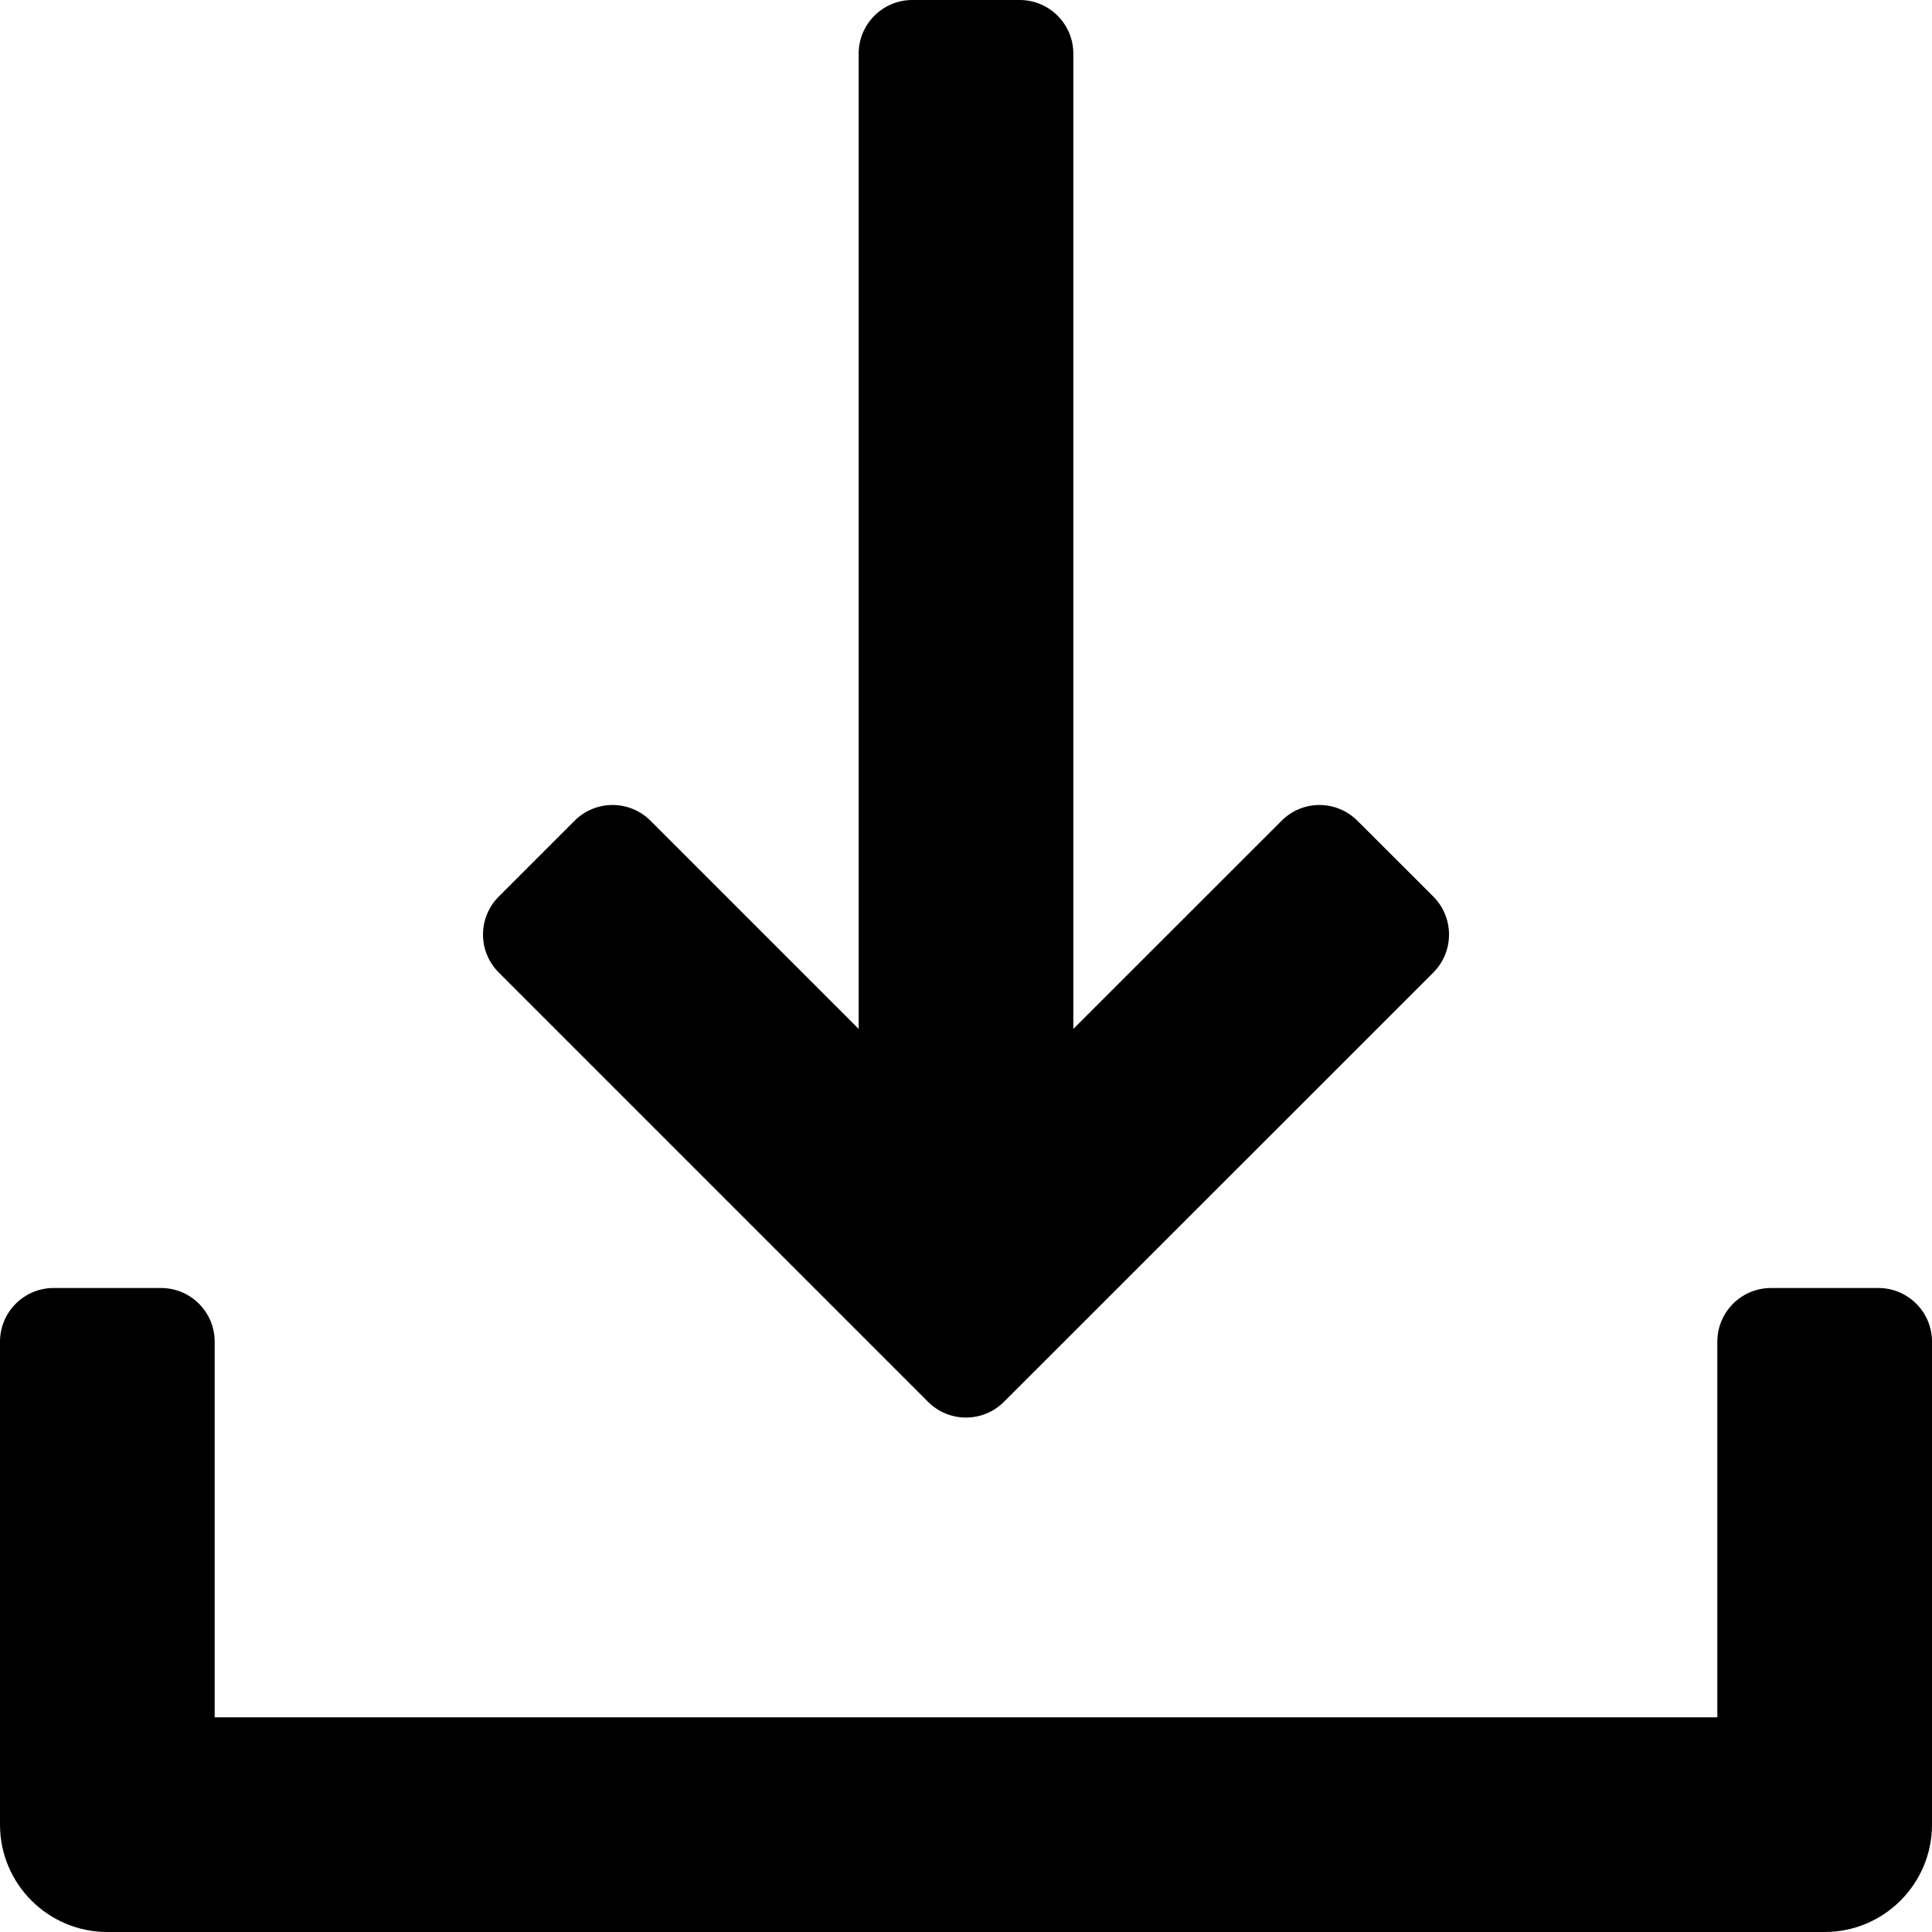
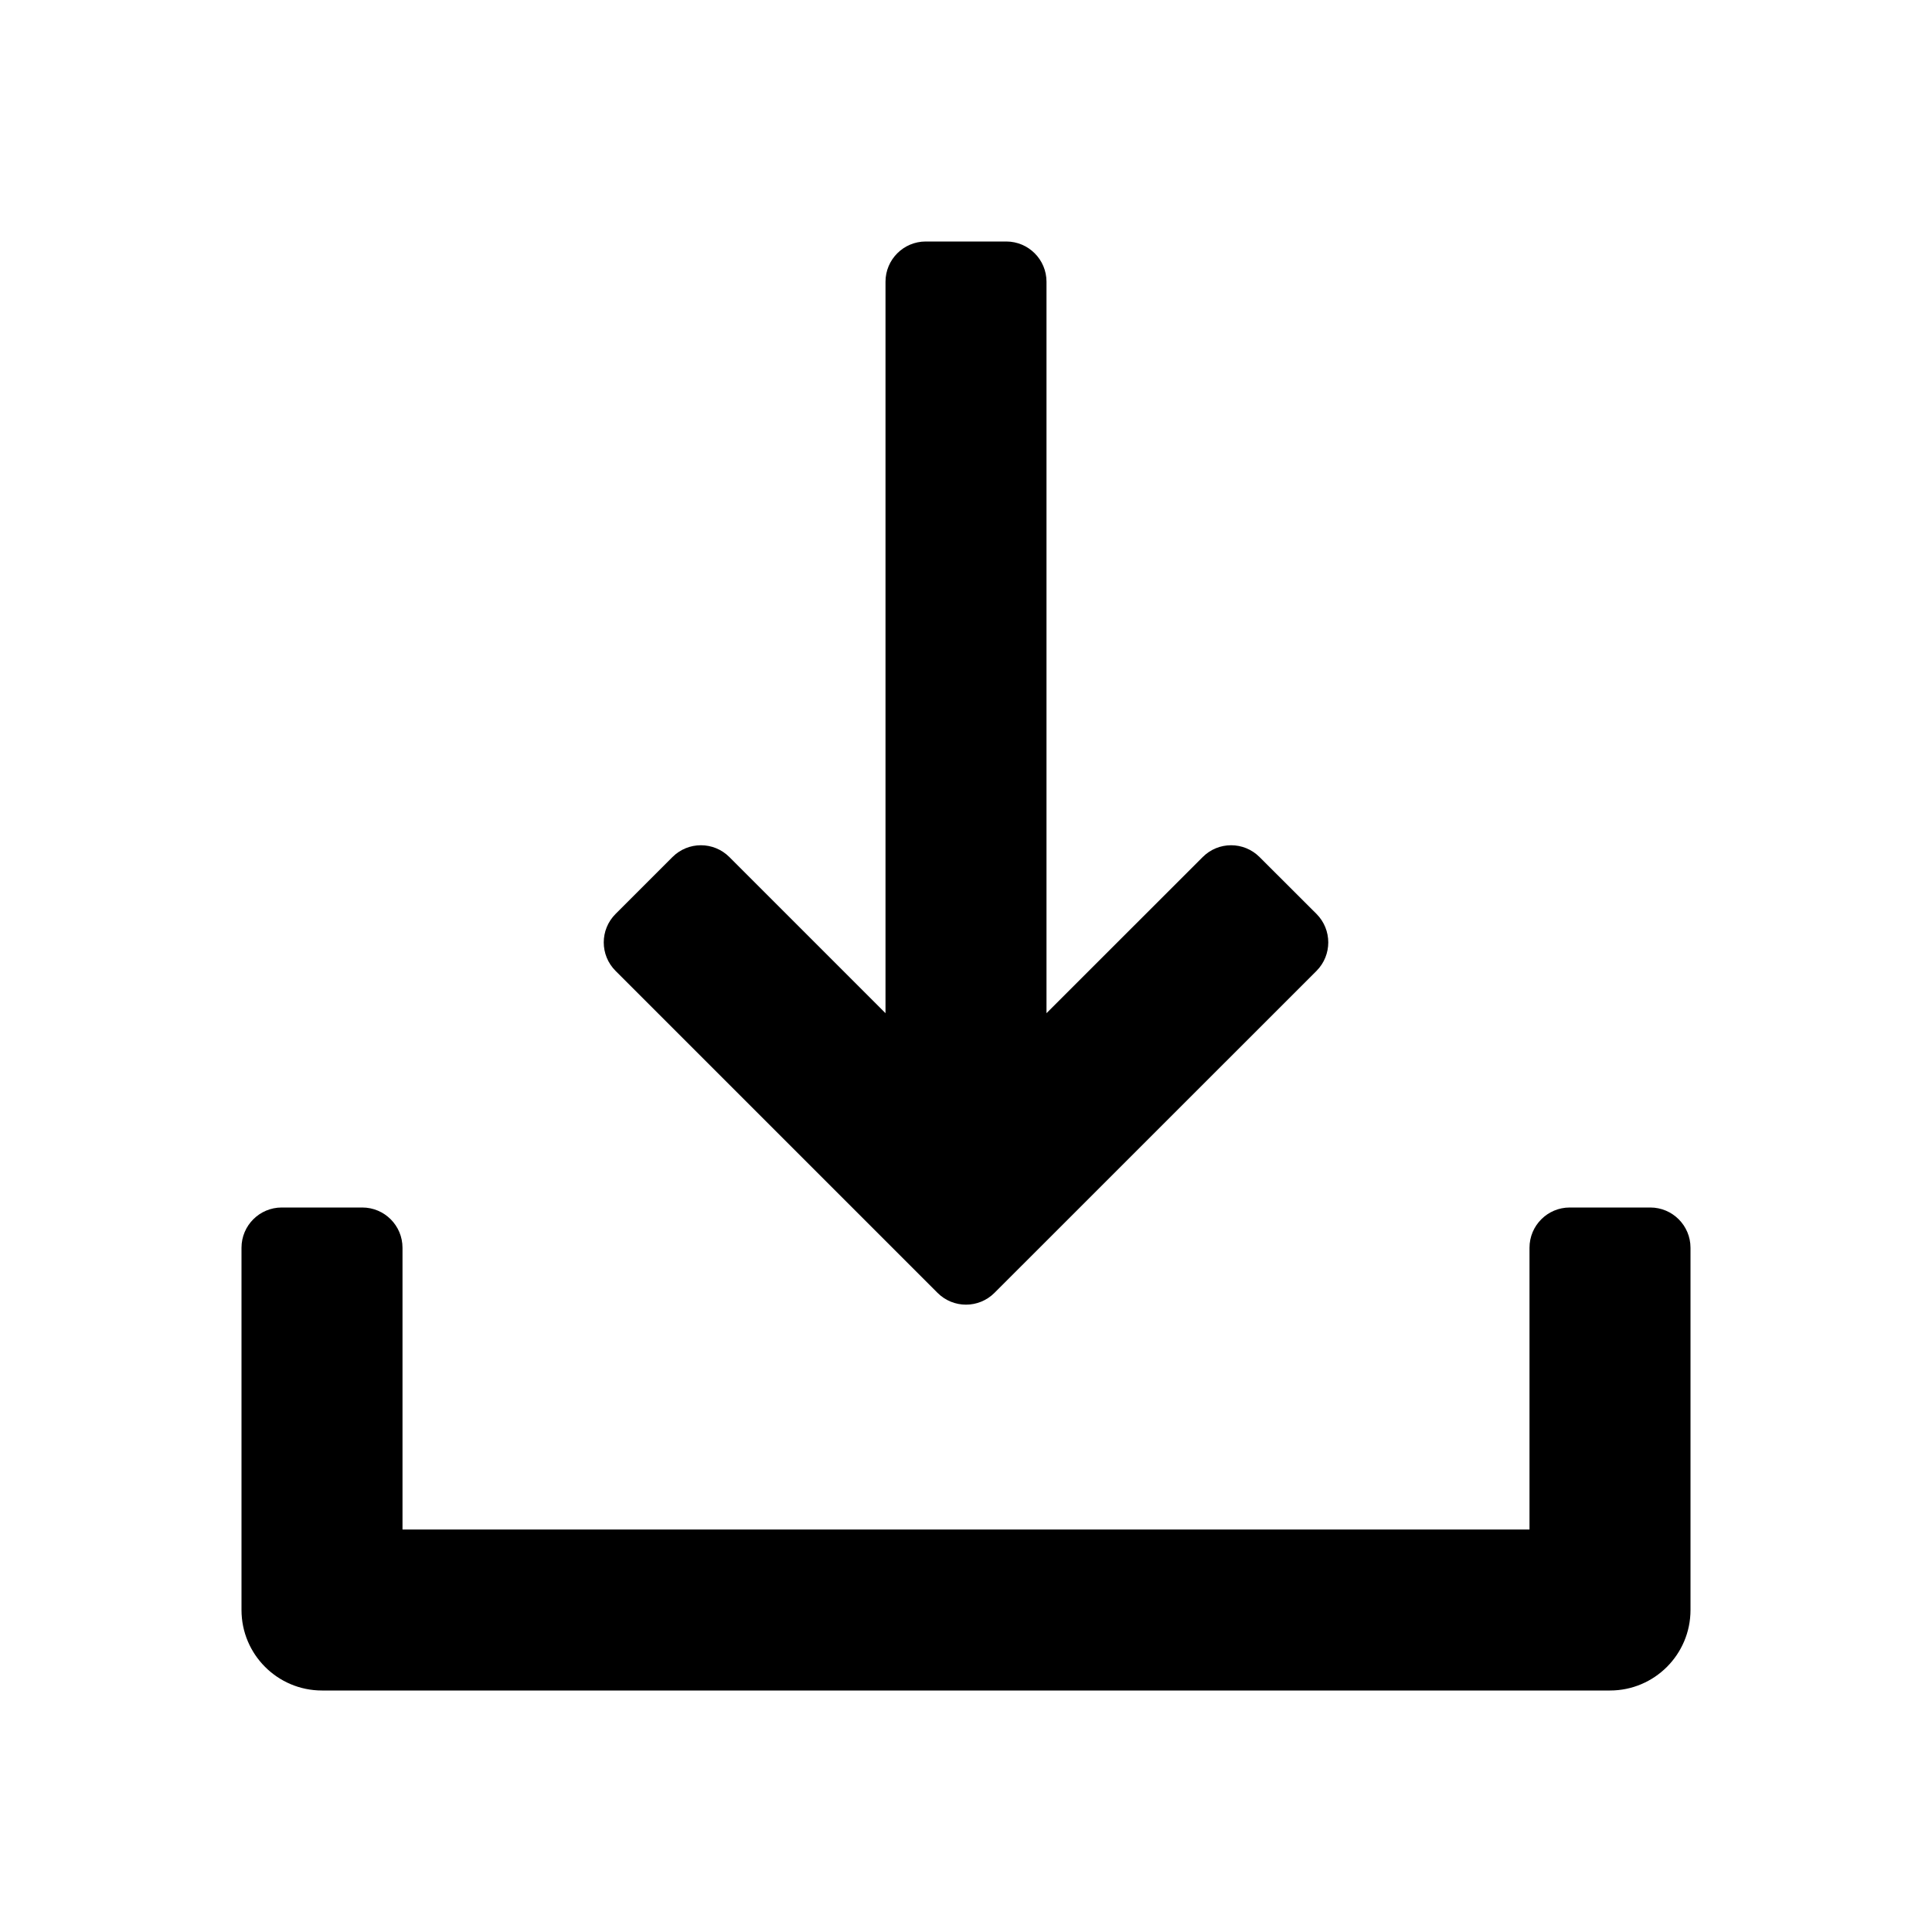
- <svg xmlns="http://www.w3.org/2000/svg" aria-label="download" viewBox="0 0 18 18">
-   <path d="M10 0.5V9.586L11.94 7.647C12.135 7.451 12.451 7.451 12.647 7.647L13.354 8.353C13.549 8.549 13.549 8.865 13.354 9.061L9.354 13.06C9.158 13.256 8.842 13.256 8.646 13.06L4.647 9.061C4.451 8.865 4.451 8.549 4.647 8.353L5.353 7.647C5.549 7.451 5.865 7.451 6.061 7.647L8 9.586V0.5C8 0.224 8.224 0 8.5 0H9.5C9.776 0 10 0.224 10 0.5Z" />
-   <path d="M0.5 12C0.224 12 0 12.224 0 12.5V17C0 17.552 0.448 18 1 18H17C17.552 18 18 17.552 18 17V12.5C18 12.224 17.776 12 17.5 12H16.5C16.224 12 16 12.224 16 12.5V16H2V12.5C2 12.224 1.776 12 1.5 12H0.5Z" />
+ <svg xmlns="http://www.w3.org/2000/svg" aria-label="download" viewBox="0 0 24 24">
+   <path d="M13 3.5V12.586L14.94 10.647C15.135 10.451 15.451 10.451 15.647 10.647L16.354 11.353C16.549 11.549 16.549 11.865 16.354 12.061L12.354 16.06C12.158 16.256 11.842 16.256 11.646 16.06L7.647 12.061C7.451 11.865 7.451 11.549 7.647 11.353L8.353 10.647C8.549 10.451 8.865 10.451 9.061 10.647L11 12.586V3.5C11 3.224 11.224 3 11.5 3H12.5C12.776 3 13 3.224 13 3.5Z" />
+   <path d="M3.5 15C3.224 15 3 15.224 3 15.5V20C3 20.552 3.448 21 4 21H20C20.552 21 21 20.552 21 20V15.5C21 15.224 20.776 15 20.5 15H19.5C19.224 15 19 15.224 19 15.5V19H5V15.5C5 15.224 4.776 15 4.5 15H3.5Z" />
</svg>
